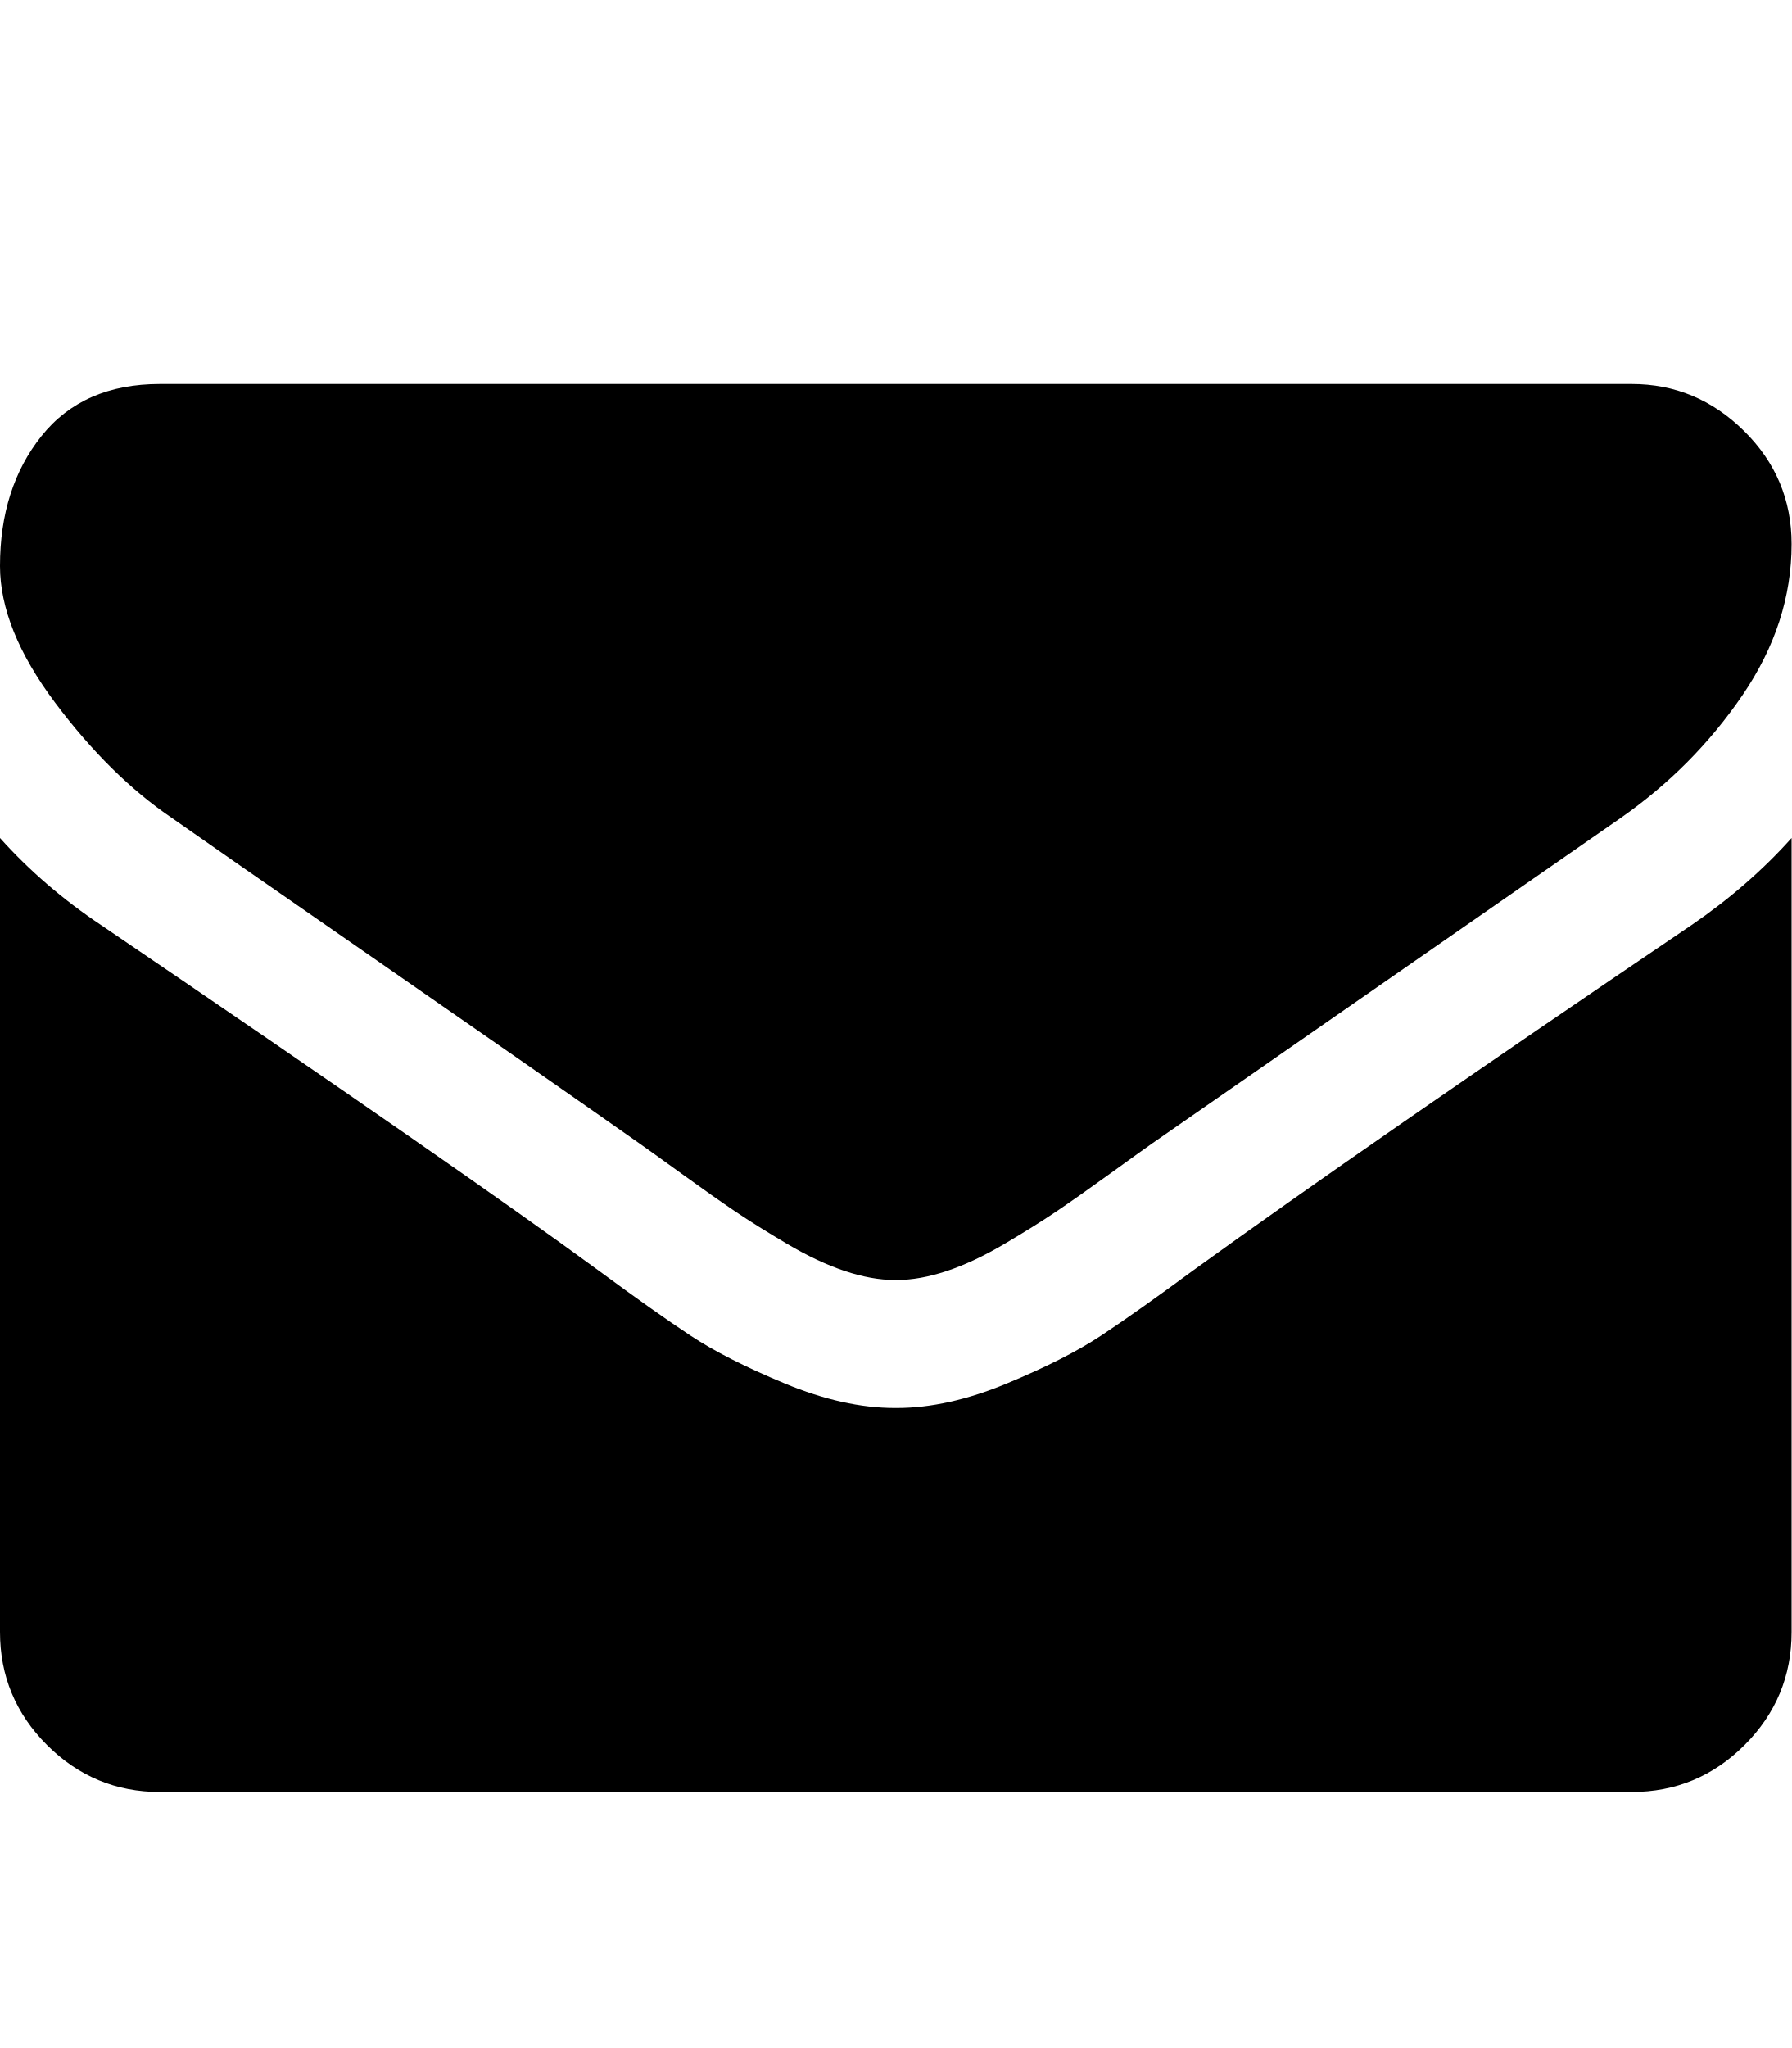
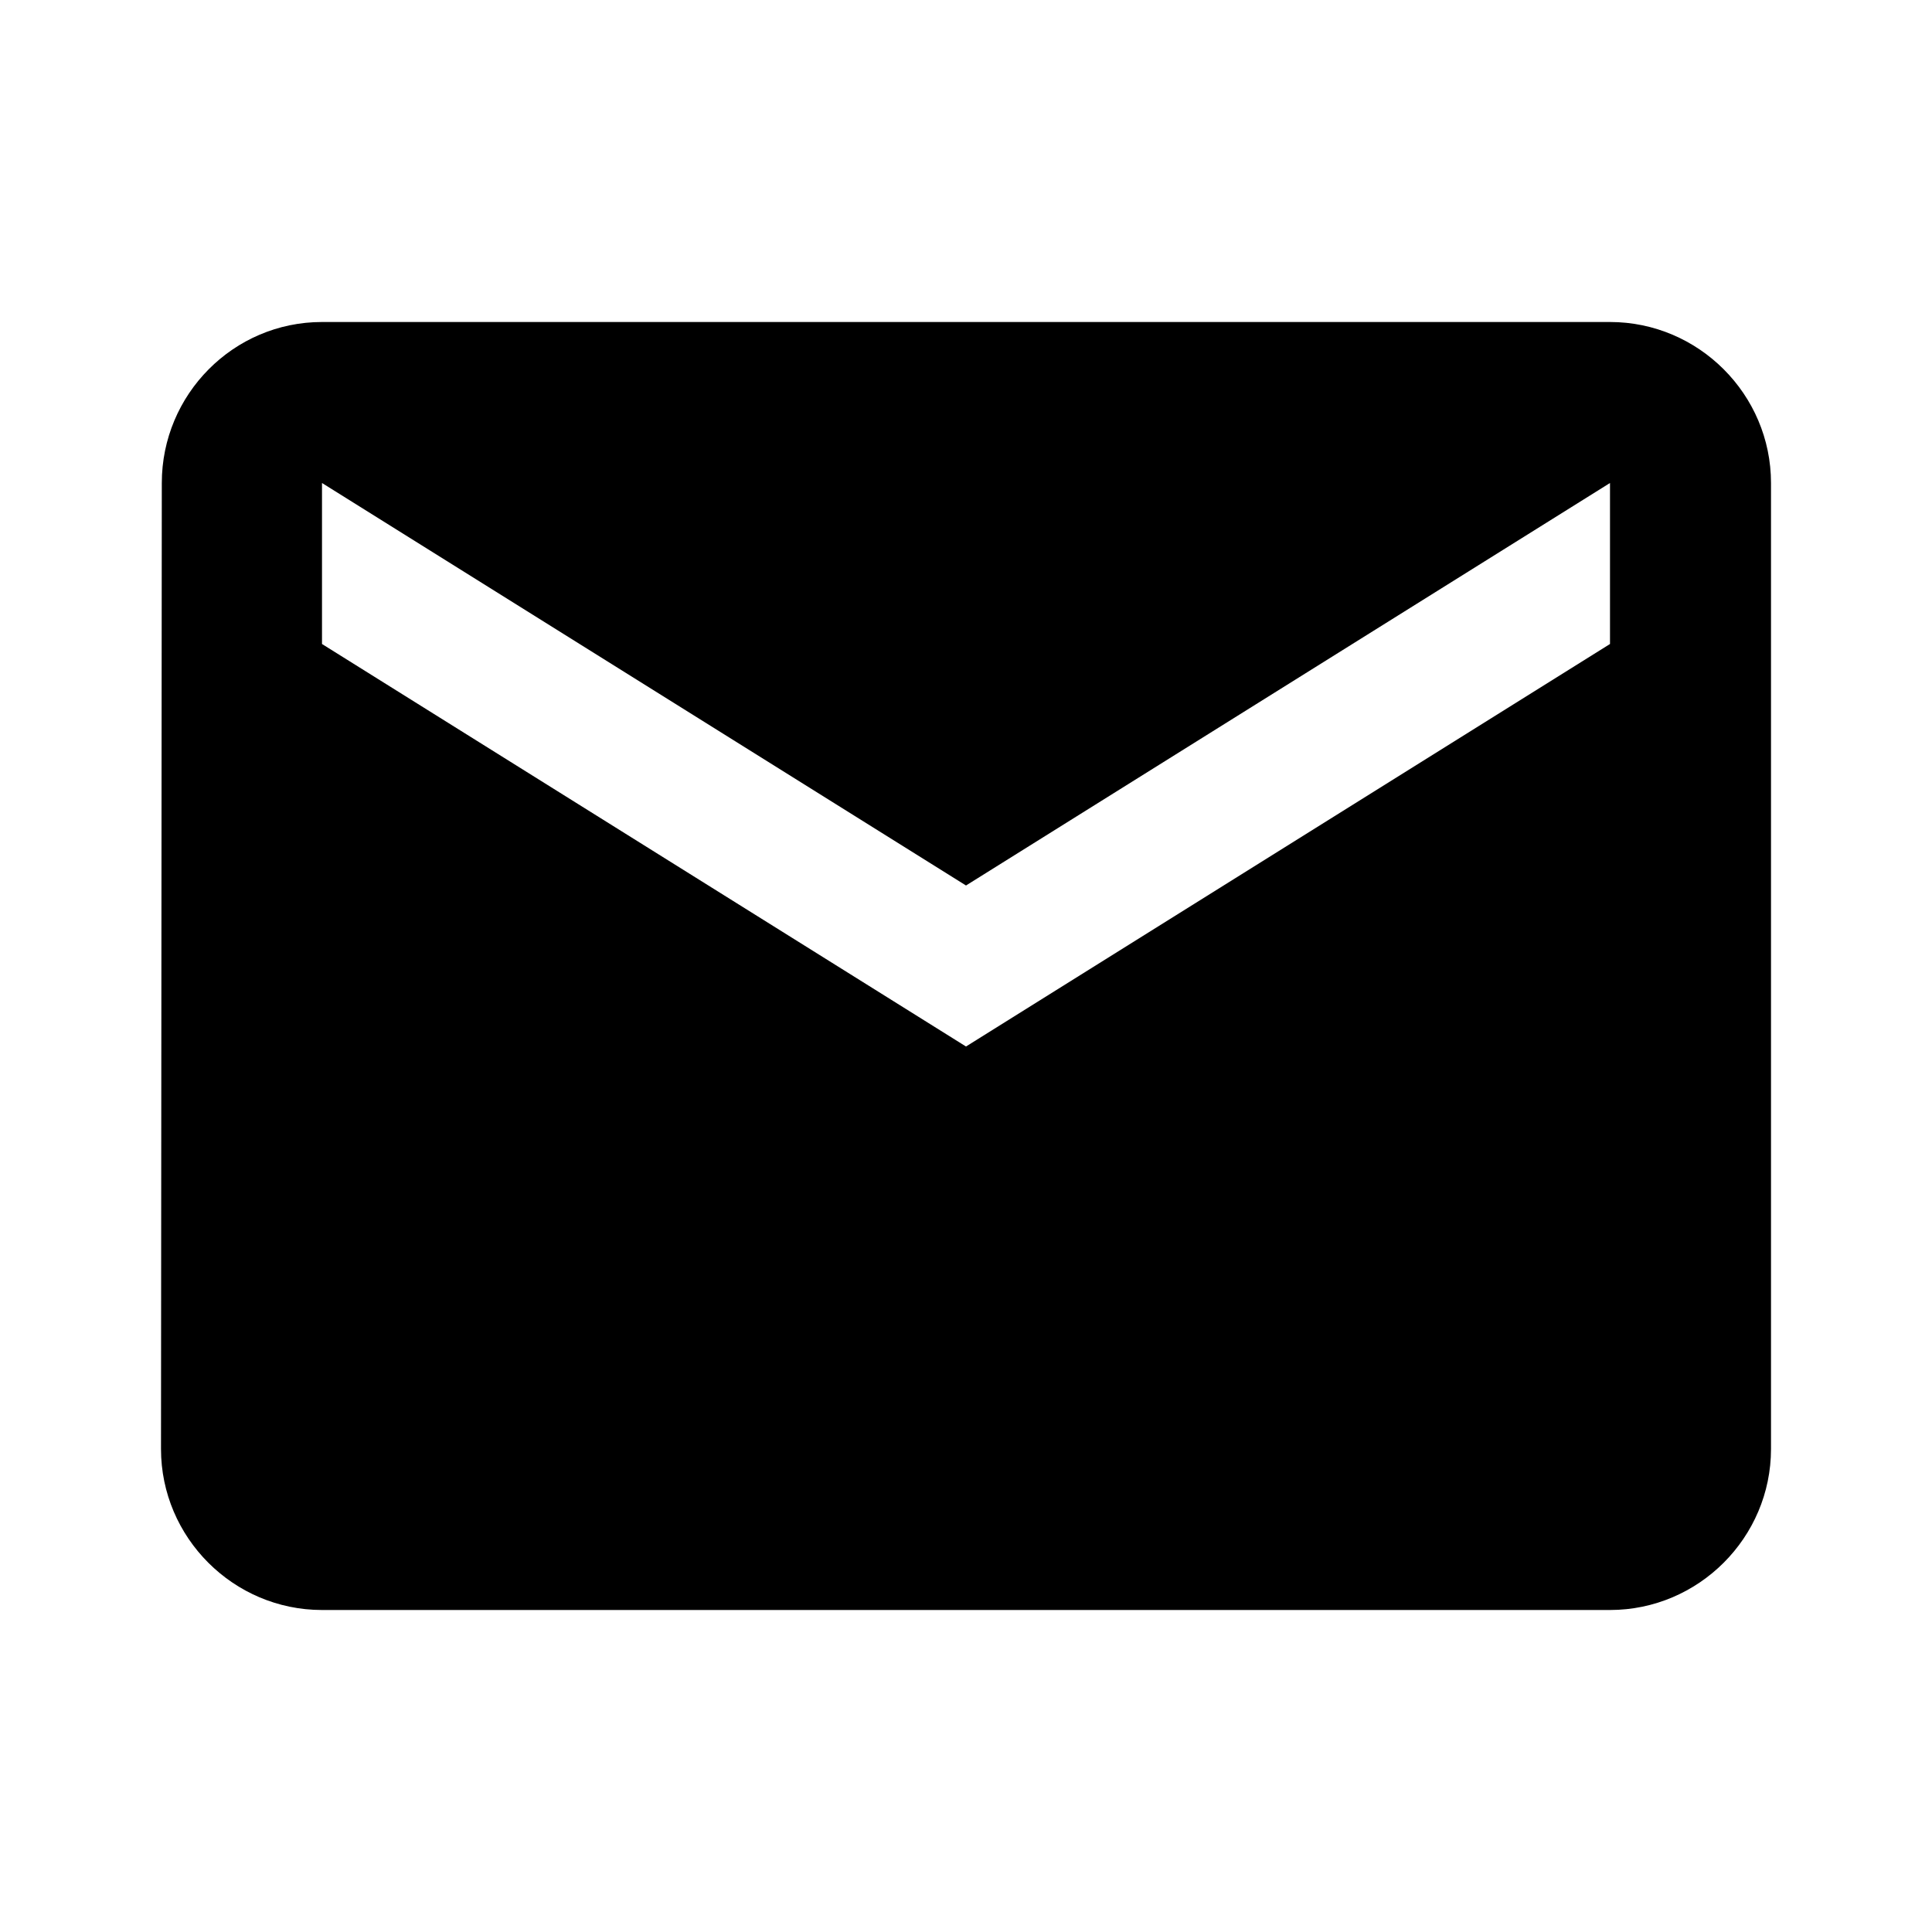
- <svg xmlns="http://www.w3.org/2000/svg" contentScriptType="text/ecmascript" contentStyleType="text/css" enable-background="new 0 0 2048 2048" height="2048px" id="Layer_1" preserveAspectRatio="xMidYMid meet" version="1.1" viewBox="0.0 0 1792.0 2048" width="1792.0px" xml:space="preserve" zoomAndPan="magnify">
-   <path d="M1792,838v794c0,44-15.667,81.667-47,113s-69,47-113,47H160c-44,0-81.667-15.667-113-47s-47-69-47-113V838  c29.333,32.667,63,61.667,101,87c241.333,164,407,279,497,345c38,28,68.833,49.833,92.5,65.5s55.167,31.667,94.5,48  s76,24.5,110,24.5h1h1c34,0,70.667-8.167,110-24.5c39.333-16.333,70.833-32.333,94.5-48s54.5-37.5,92.5-65.5  c113.333-82,279.333-197,498-345C1730,899,1763.333,870,1792,838z M1792,544c0,52.667-16.333,103-49,151s-73.333,89-122,123  c-250.667,174-406.667,282.333-468,325c-6.667,4.667-20.833,14.833-42.5,30.5s-39.667,28.333-54,38s-31.667,20.5-52,32.5  c-20.333,12-39.5,21-57.5,27s-34.667,9-50,9h-1h-1c-15.333,0-32-3-50-9s-37.167-15-57.5-27s-37.667-22.833-52-32.5  s-32.333-22.333-54-38s-35.833-25.833-42.5-30.5c-60.667-42.667-148-103.5-262-182.5S194.667,834,172,818  c-41.333-28-80.333-66.5-117-115.5S0,608,0,566c0-52,13.833-95.333,41.5-130s67.167-52,118.5-52h1472  c43.333,0,80.833,15.667,112.5,47S1792,500,1792,544z" />
+ <svg xmlns="http://www.w3.org/2000/svg" width="24" height="24" viewBox="0 0 24 24">
+   <path d="M20 4H4c-1.1 0-1.99.9-1.99 2L2 18c0 1.1.9 2 2 2h16c1.1 0 2-.9 2-2V6c0-1.1-.9-2-2-2zm0 4l-8 5-8-5V6l8 5 8-5v2z" />
+   <path d="M0 0h24v24H0z" fill="none" />
</svg>
